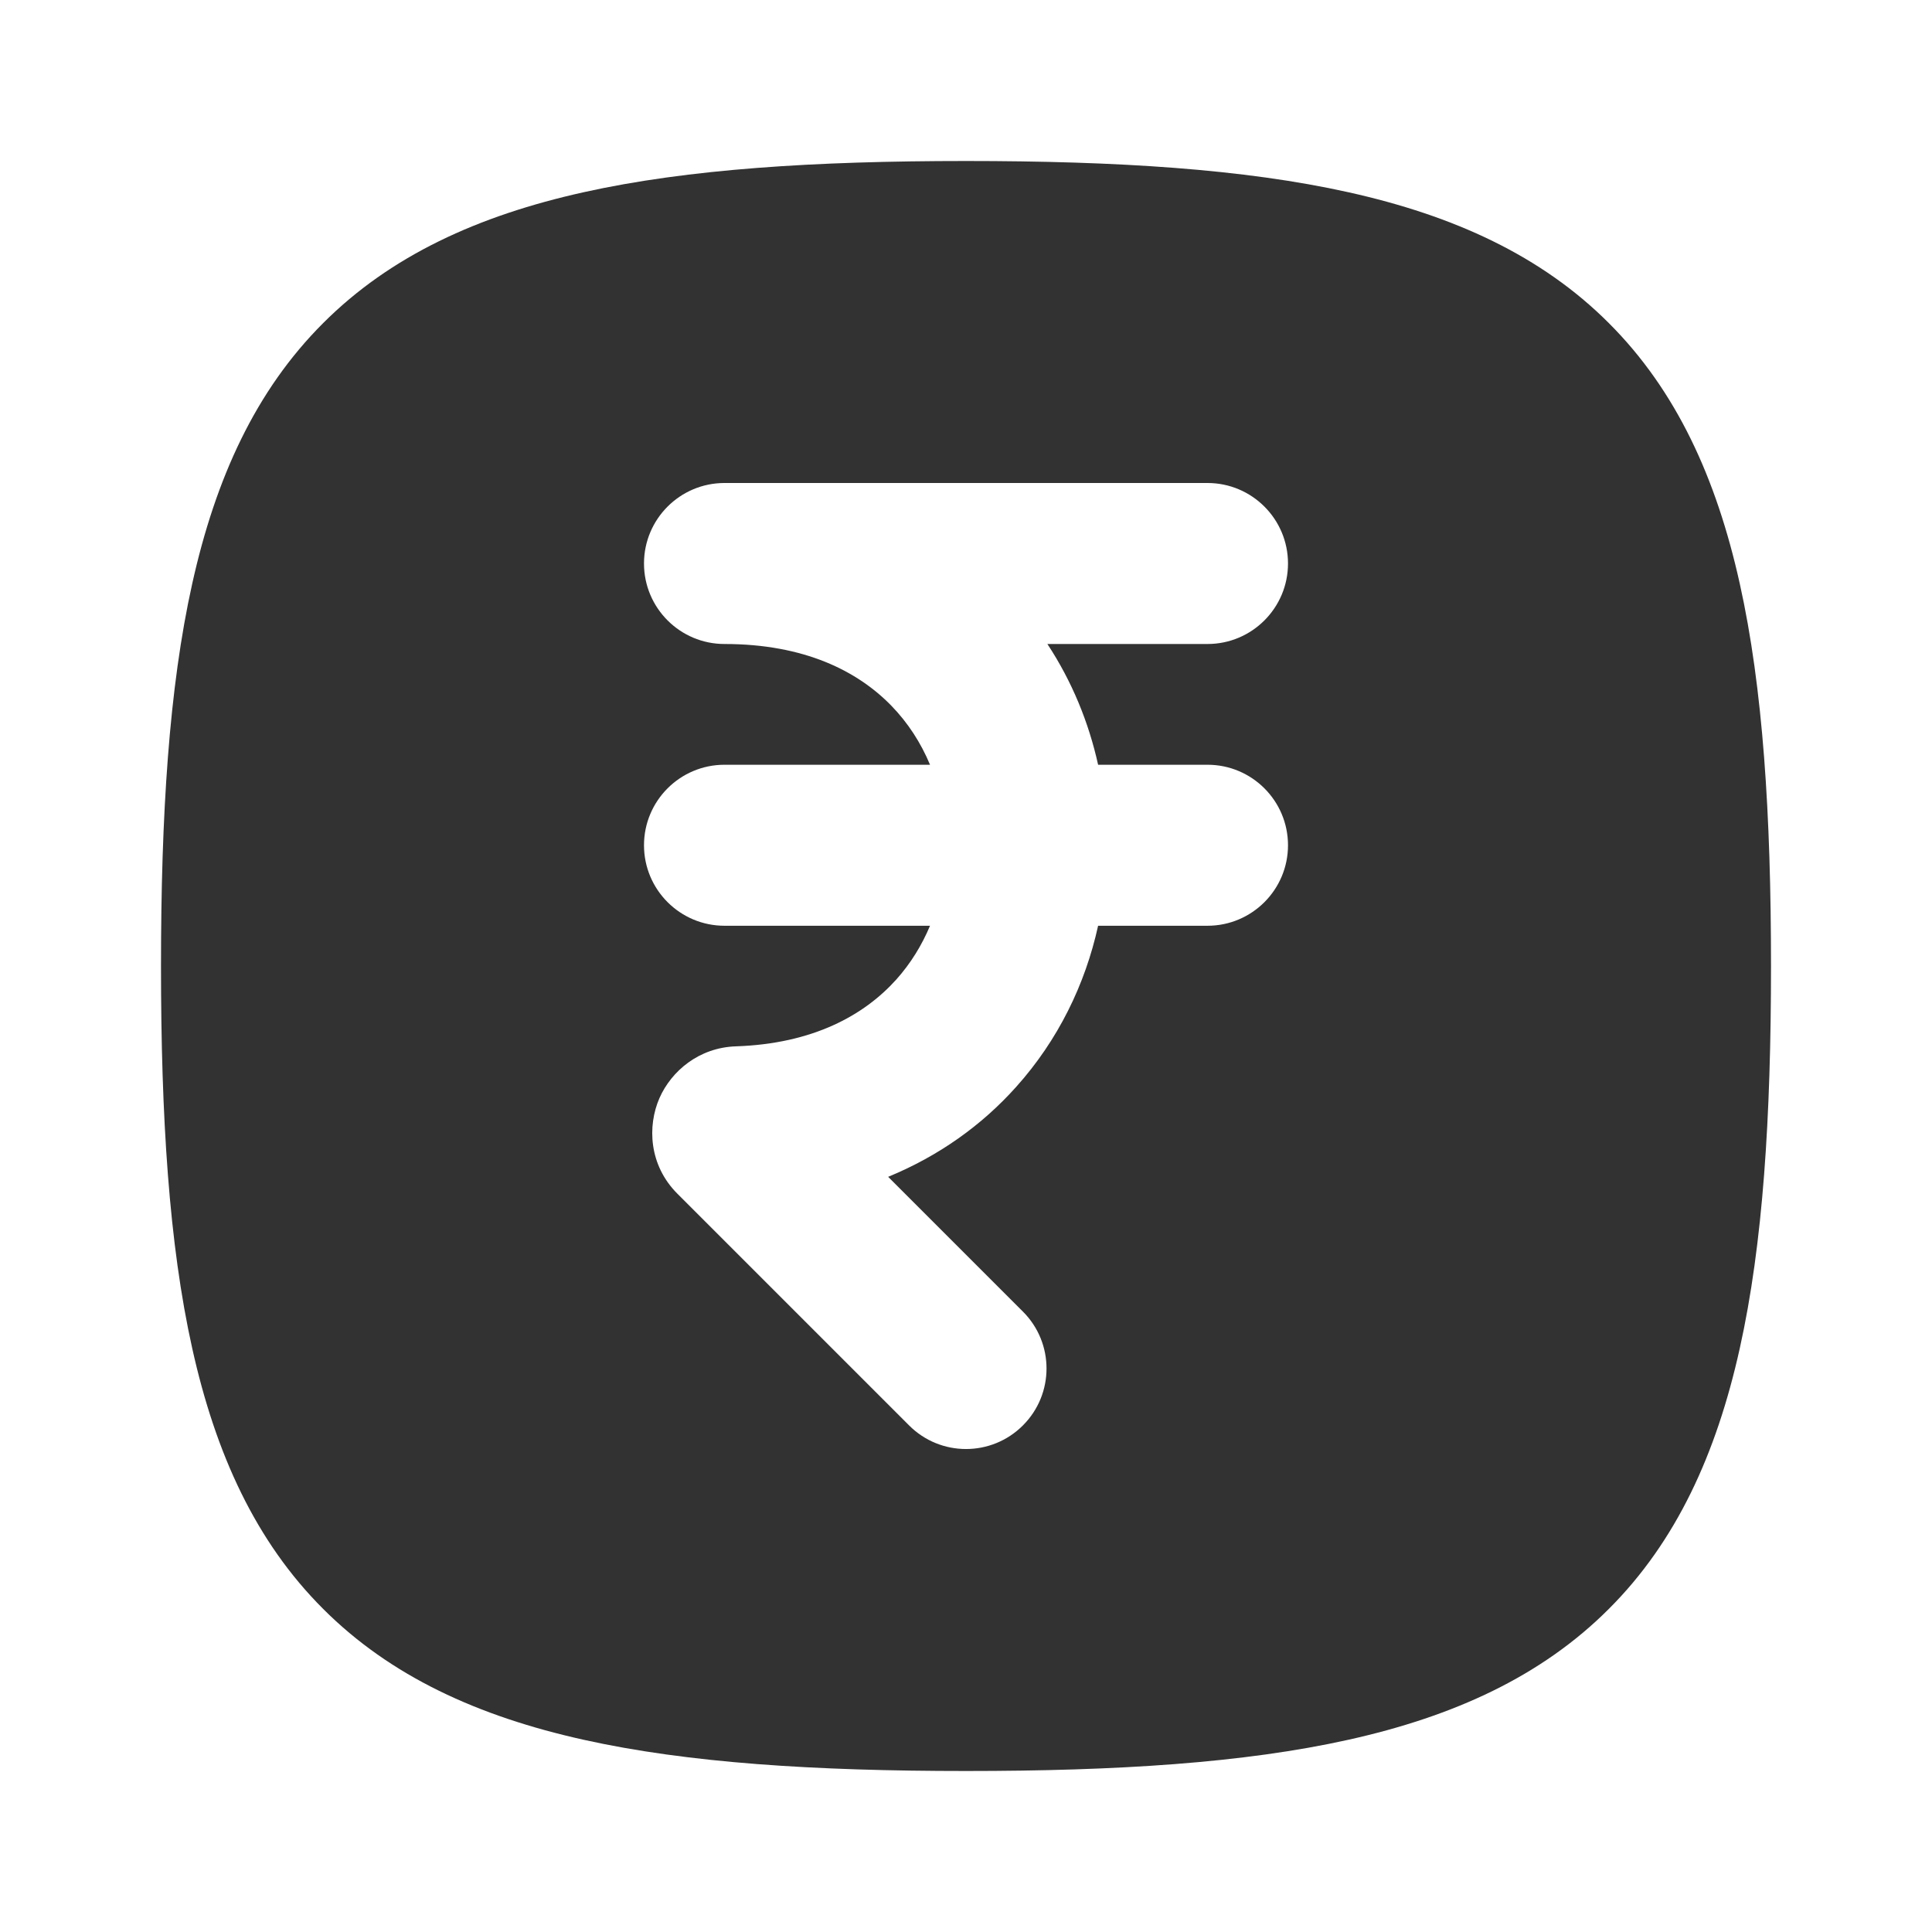
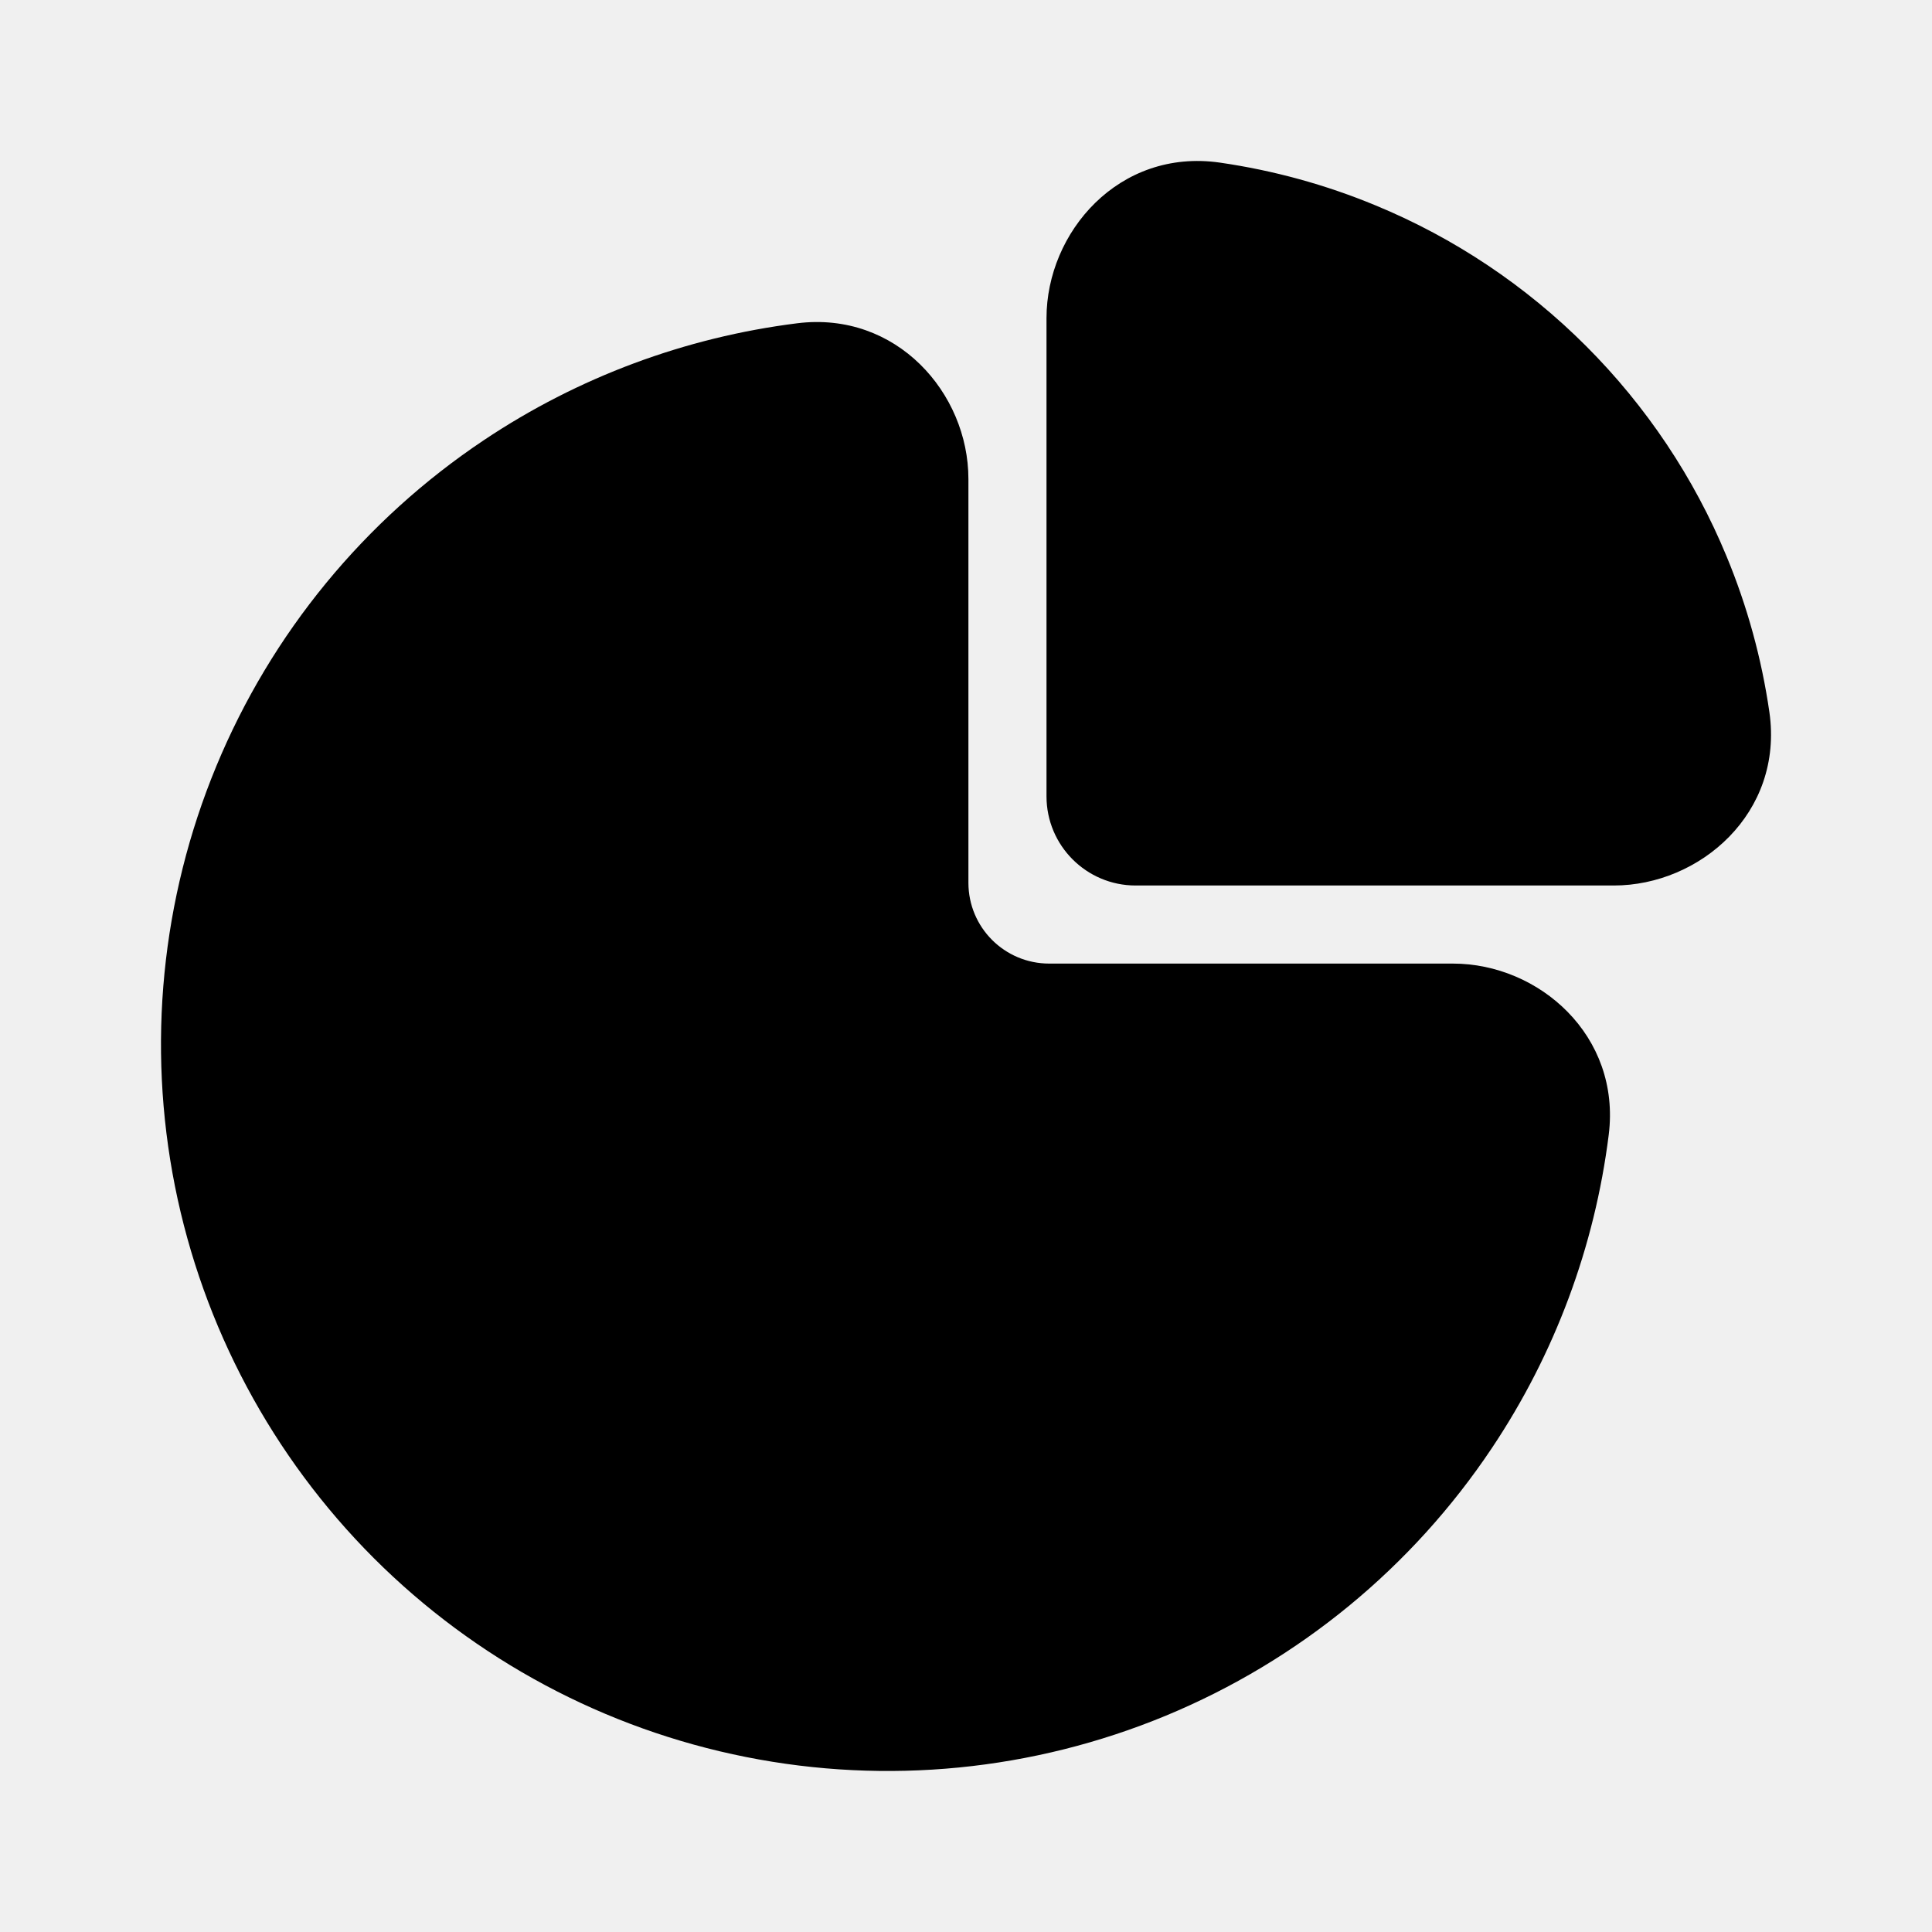
<svg xmlns="http://www.w3.org/2000/svg" width="800px" height="800px" viewBox="0 0 24 24" fill="none">
-   <rect width="24" height="24" fill="white" />
-   <path fill-rule="evenodd" clip-rule="evenodd" d="M12 2C10.124 2 8.549 2.099 7.25 2.388C5.94 2.679 4.851 3.176 4.014 4.014C3.176 4.851 2.679 5.94 2.388 7.25C2.099 8.549 2 10.124 2 12C2 13.876 2.099 15.451 2.388 16.75C2.679 18.06 3.176 19.149 4.014 19.986C4.851 20.824 5.94 21.321 7.25 21.612C8.549 21.901 10.124 22 12 22C13.876 22 15.451 21.901 16.75 21.612C18.06 21.321 19.149 20.824 19.986 19.986C20.824 19.149 21.321 18.06 21.612 16.75C21.901 15.451 22 13.876 22 12C22 10.124 21.901 8.549 21.612 7.25C21.321 5.94 20.824 4.851 19.986 4.014C19.149 3.176 18.06 2.679 16.75 2.388C15.451 2.099 13.876 2 12 2ZM8 7C8 6.448 8.448 6 9 6H15C15.552 6 16 6.448 16 7C16 7.552 15.552 8 15 8H13.011C13.316 8.463 13.525 8.974 13.641 9.5H15C15.552 9.5 16 9.948 16 10.5C16 11.052 15.552 11.5 15 11.5H13.641C13.482 12.225 13.145 12.921 12.622 13.503C12.197 13.978 11.663 14.36 11.033 14.619L12.707 16.293C13.098 16.683 13.098 17.317 12.707 17.707C12.317 18.098 11.683 18.098 11.293 17.707L8.415 14.829C8.059 14.473 8.041 13.987 8.192 13.641C8.34 13.305 8.683 13.013 9.142 12.998C10.097 12.966 10.733 12.614 11.134 12.168C11.311 11.97 11.451 11.744 11.553 11.5H9C8.448 11.5 8 11.052 8 10.5C8 9.948 8.448 9.5 9 9.5H11.553C11.44 9.228 11.279 8.979 11.073 8.767C10.653 8.335 9.99 8 9 8C8.448 8 8 7.552 8 7Z" fill="#323232" />
+   <path fill-rule="evenodd" clip-rule="evenodd" d="M12.03 5.951C12.03 4.882 11.135 3.861 9.902 4.016C8.515 4.19 7.183 4.684 6.012 5.467C4.527 6.459 3.37 7.868 2.687 9.518C2.004 11.168 1.825 12.983 2.173 14.734C2.522 16.485 3.382 18.093 4.644 19.356C5.907 20.618 7.515 21.478 9.266 21.826C11.017 22.175 12.832 21.996 14.482 21.313C16.132 20.63 17.541 19.473 18.533 17.988C19.316 16.817 19.81 15.485 19.984 14.098C20.139 12.865 19.117 11.97 18.049 11.97H13.034C12.479 11.97 12.03 11.521 12.03 10.966V5.951Z" fill="#000000" />
+   <path fill-rule="evenodd" clip-rule="evenodd" d="M15.154 2.02C13.899 1.84 13 2.886 13 3.952V9.892C13 10.504 13.496 11 14.107 11L20.048 11C21.114 11 22.16 10.101 21.98 8.846C21.884 8.183 21.706 7.533 21.448 6.911C21.044 5.933 20.45 5.046 19.702 4.298C18.954 3.55 18.067 2.956 17.089 2.552C16.467 2.294 15.817 2.116 15.154 2.02Z" fill="#000000" />
</svg>
